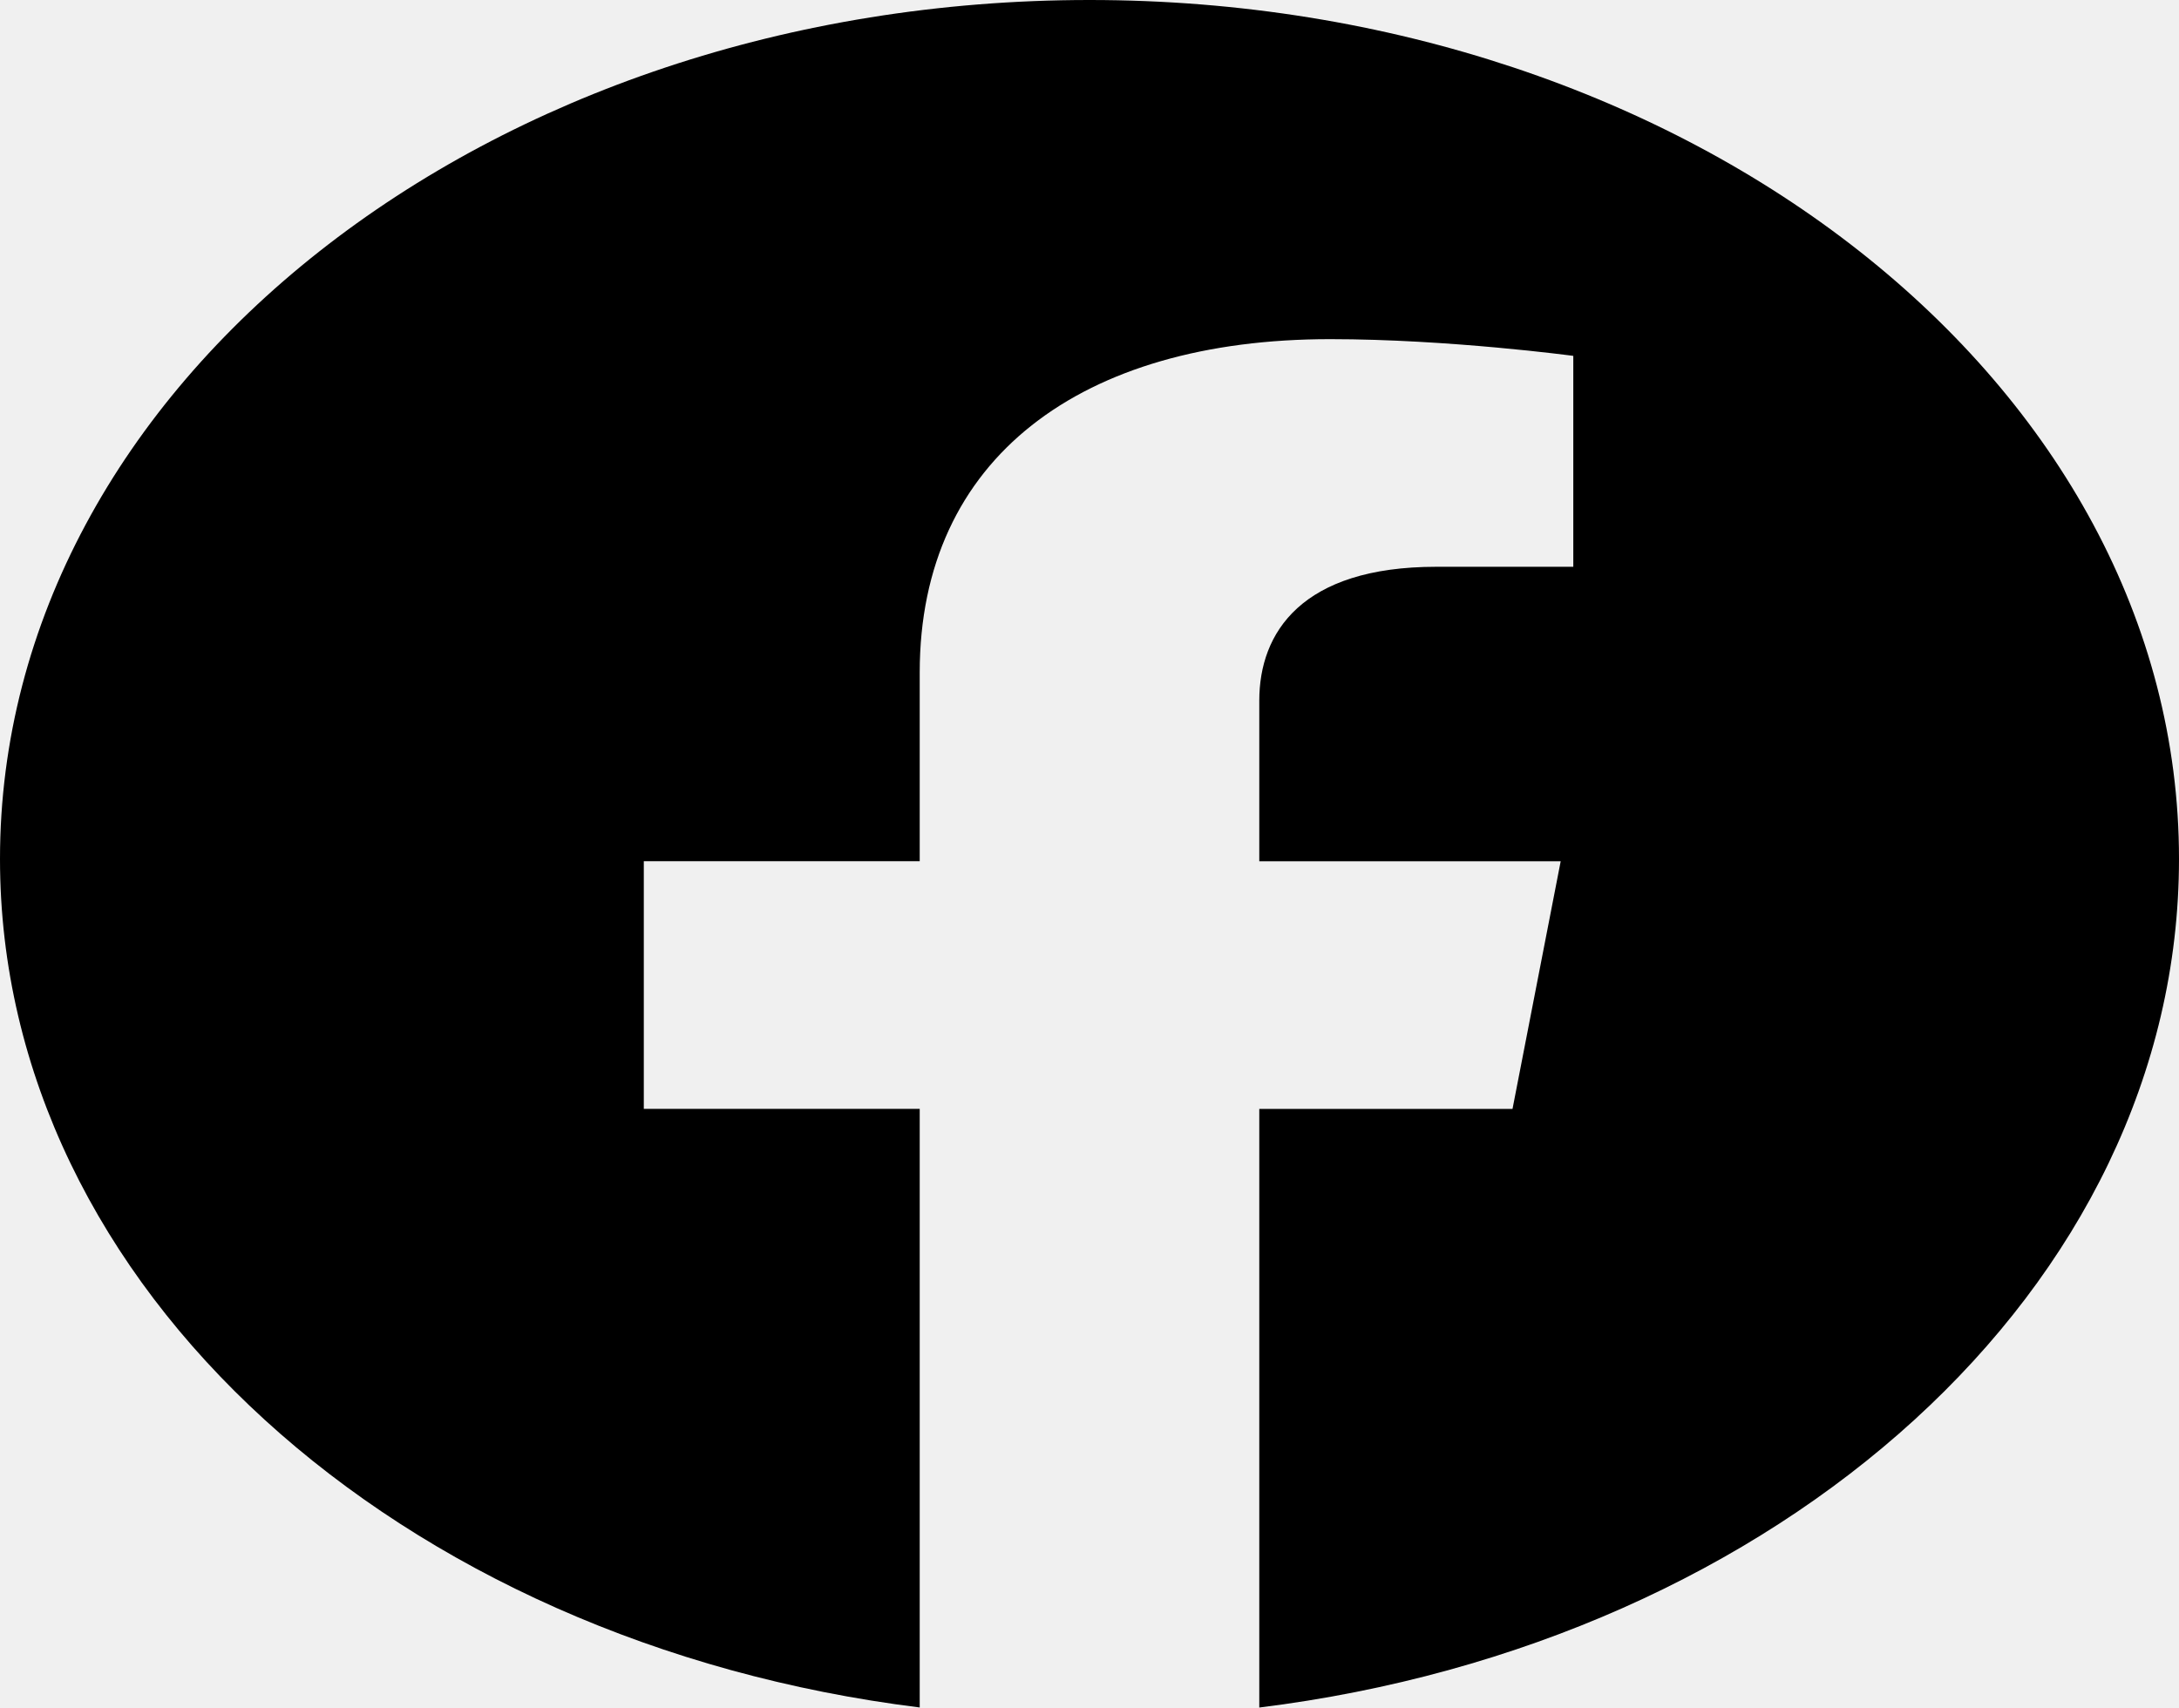
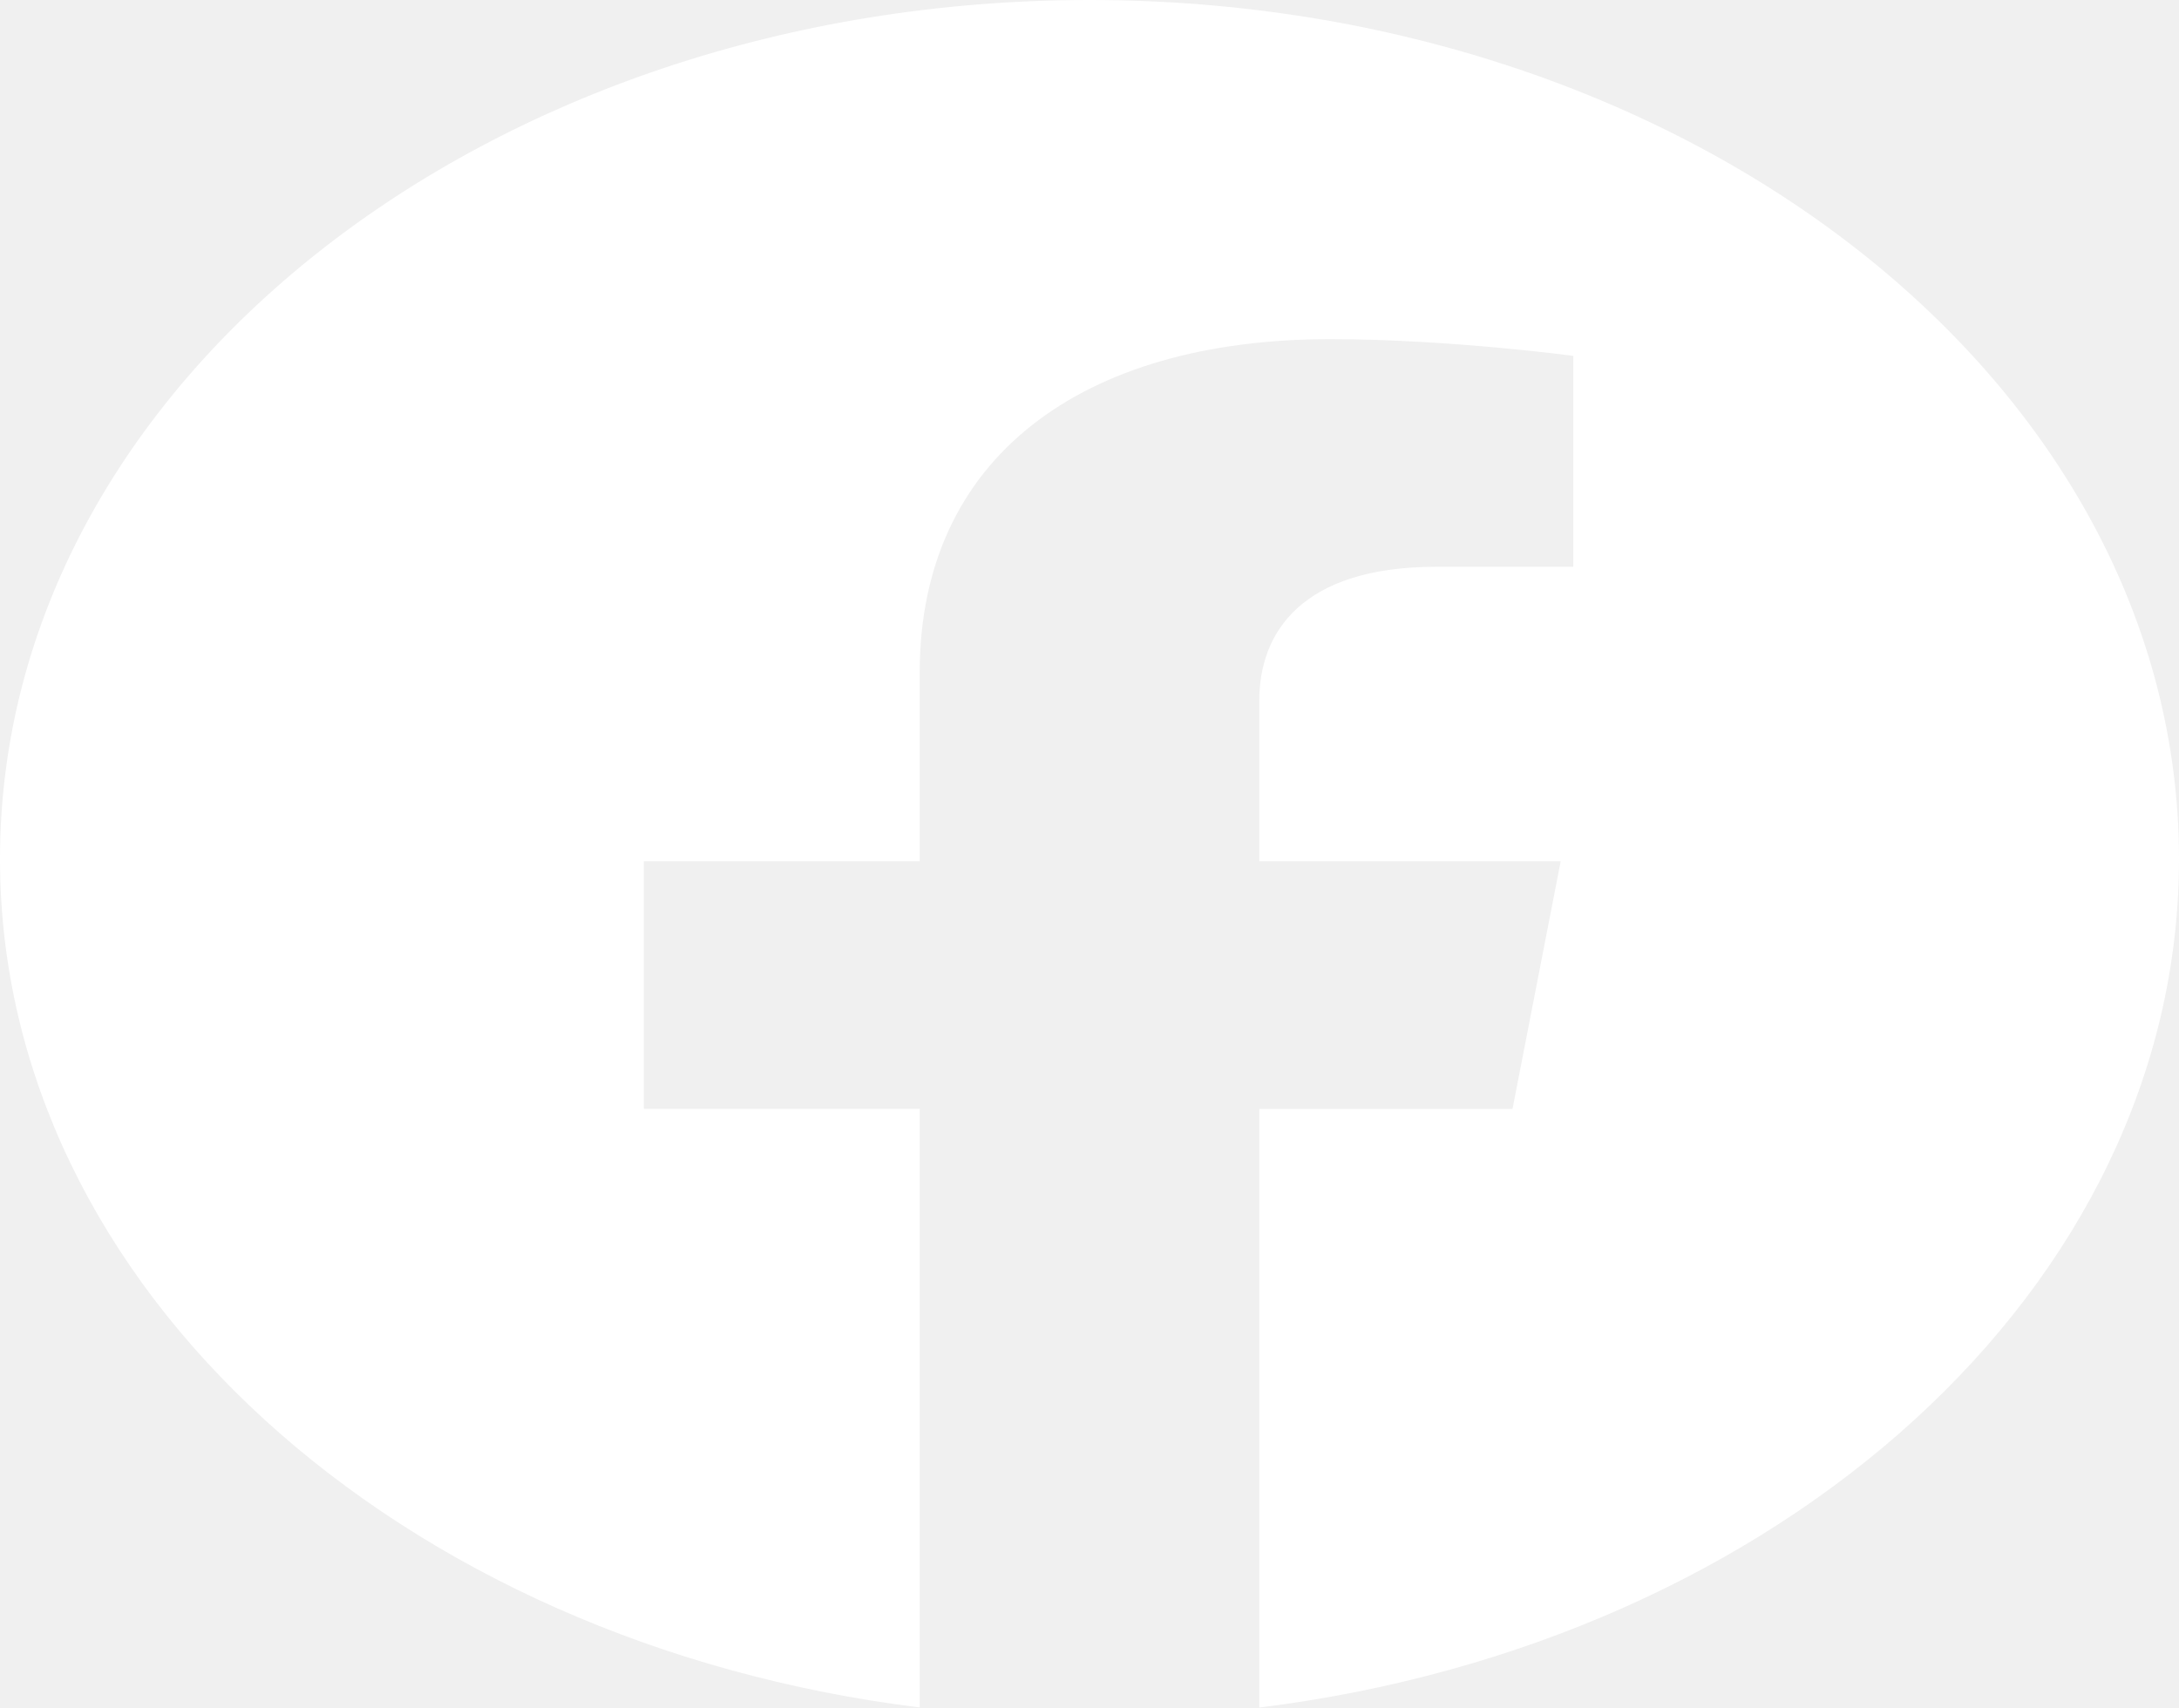
<svg xmlns="http://www.w3.org/2000/svg" width="37" height="29" viewBox="0 0 37 29" fill="none">
-   <path d="M37 14.588C37 21.869 30.226 27.905 21.383 29V18.833H25.683L26.501 14.627H21.383V11.898C21.383 10.747 22.098 9.626 24.389 9.626H26.715V6.044C26.715 6.044 24.604 5.76 22.585 5.76C18.37 5.76 15.617 7.774 15.617 11.42V14.626H10.932V18.832H15.617V28.999C6.776 27.902 0 21.868 0 14.588C0 6.532 8.283 0 18.5 0C28.717 0 37 6.531 37 14.588Z" fill="black" />
+   <path d="M37 14.588C37 21.869 30.226 27.905 21.383 29V18.833H25.683L26.501 14.627H21.383V11.898C21.383 10.747 22.098 9.626 24.389 9.626H26.715V6.044C26.715 6.044 24.604 5.76 22.585 5.76C18.37 5.76 15.617 7.774 15.617 11.42V14.626H10.932V18.832H15.617V28.999C6.776 27.902 0 21.868 0 14.588C0 6.532 8.283 0 18.5 0C28.717 0 37 6.531 37 14.588Z" fill="white" />
</svg>
